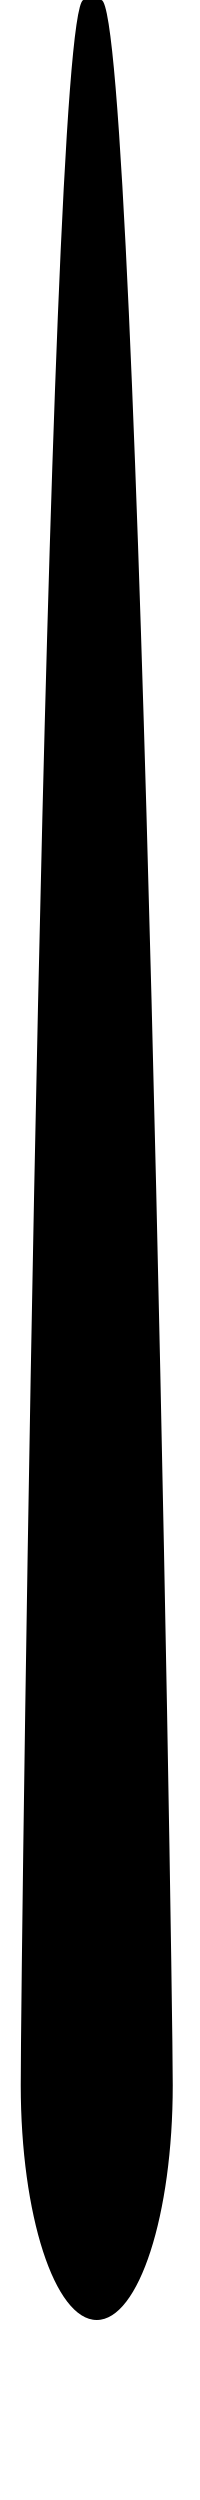
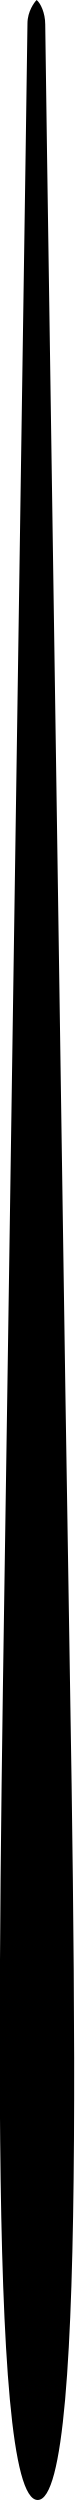
- <svg xmlns="http://www.w3.org/2000/svg" viewBox="0 0 8 100" preserveAspectRatio="none">
-   <path fill="currentColor" d="m4.06,0c1.54.43,2.85,78.53,2.85,83.41,0,5.19-1.36,9.39-3.04,9.39s-3.04-4.2-3.04-9.39C.82,78.67,1.85.65,3.33,0c.14-.06.62-.08.72-.04Z" />
+ <svg xmlns="http://www.w3.org/2000/svg" viewBox="0 0 2.76 92.85" preserveAspectRatio="none">
+   <path fill="currentColor" d="m1.68.91c0,.67.4,26.92.75,50.9.28,19.09.91,41.04-1.03,41.04S0,70.94.27,51.81C.62,27.75,1.02,1.41,1.02.87c0-.45.26-.79.34-.87.14.11.32.47.32.91Z" />
</svg>
